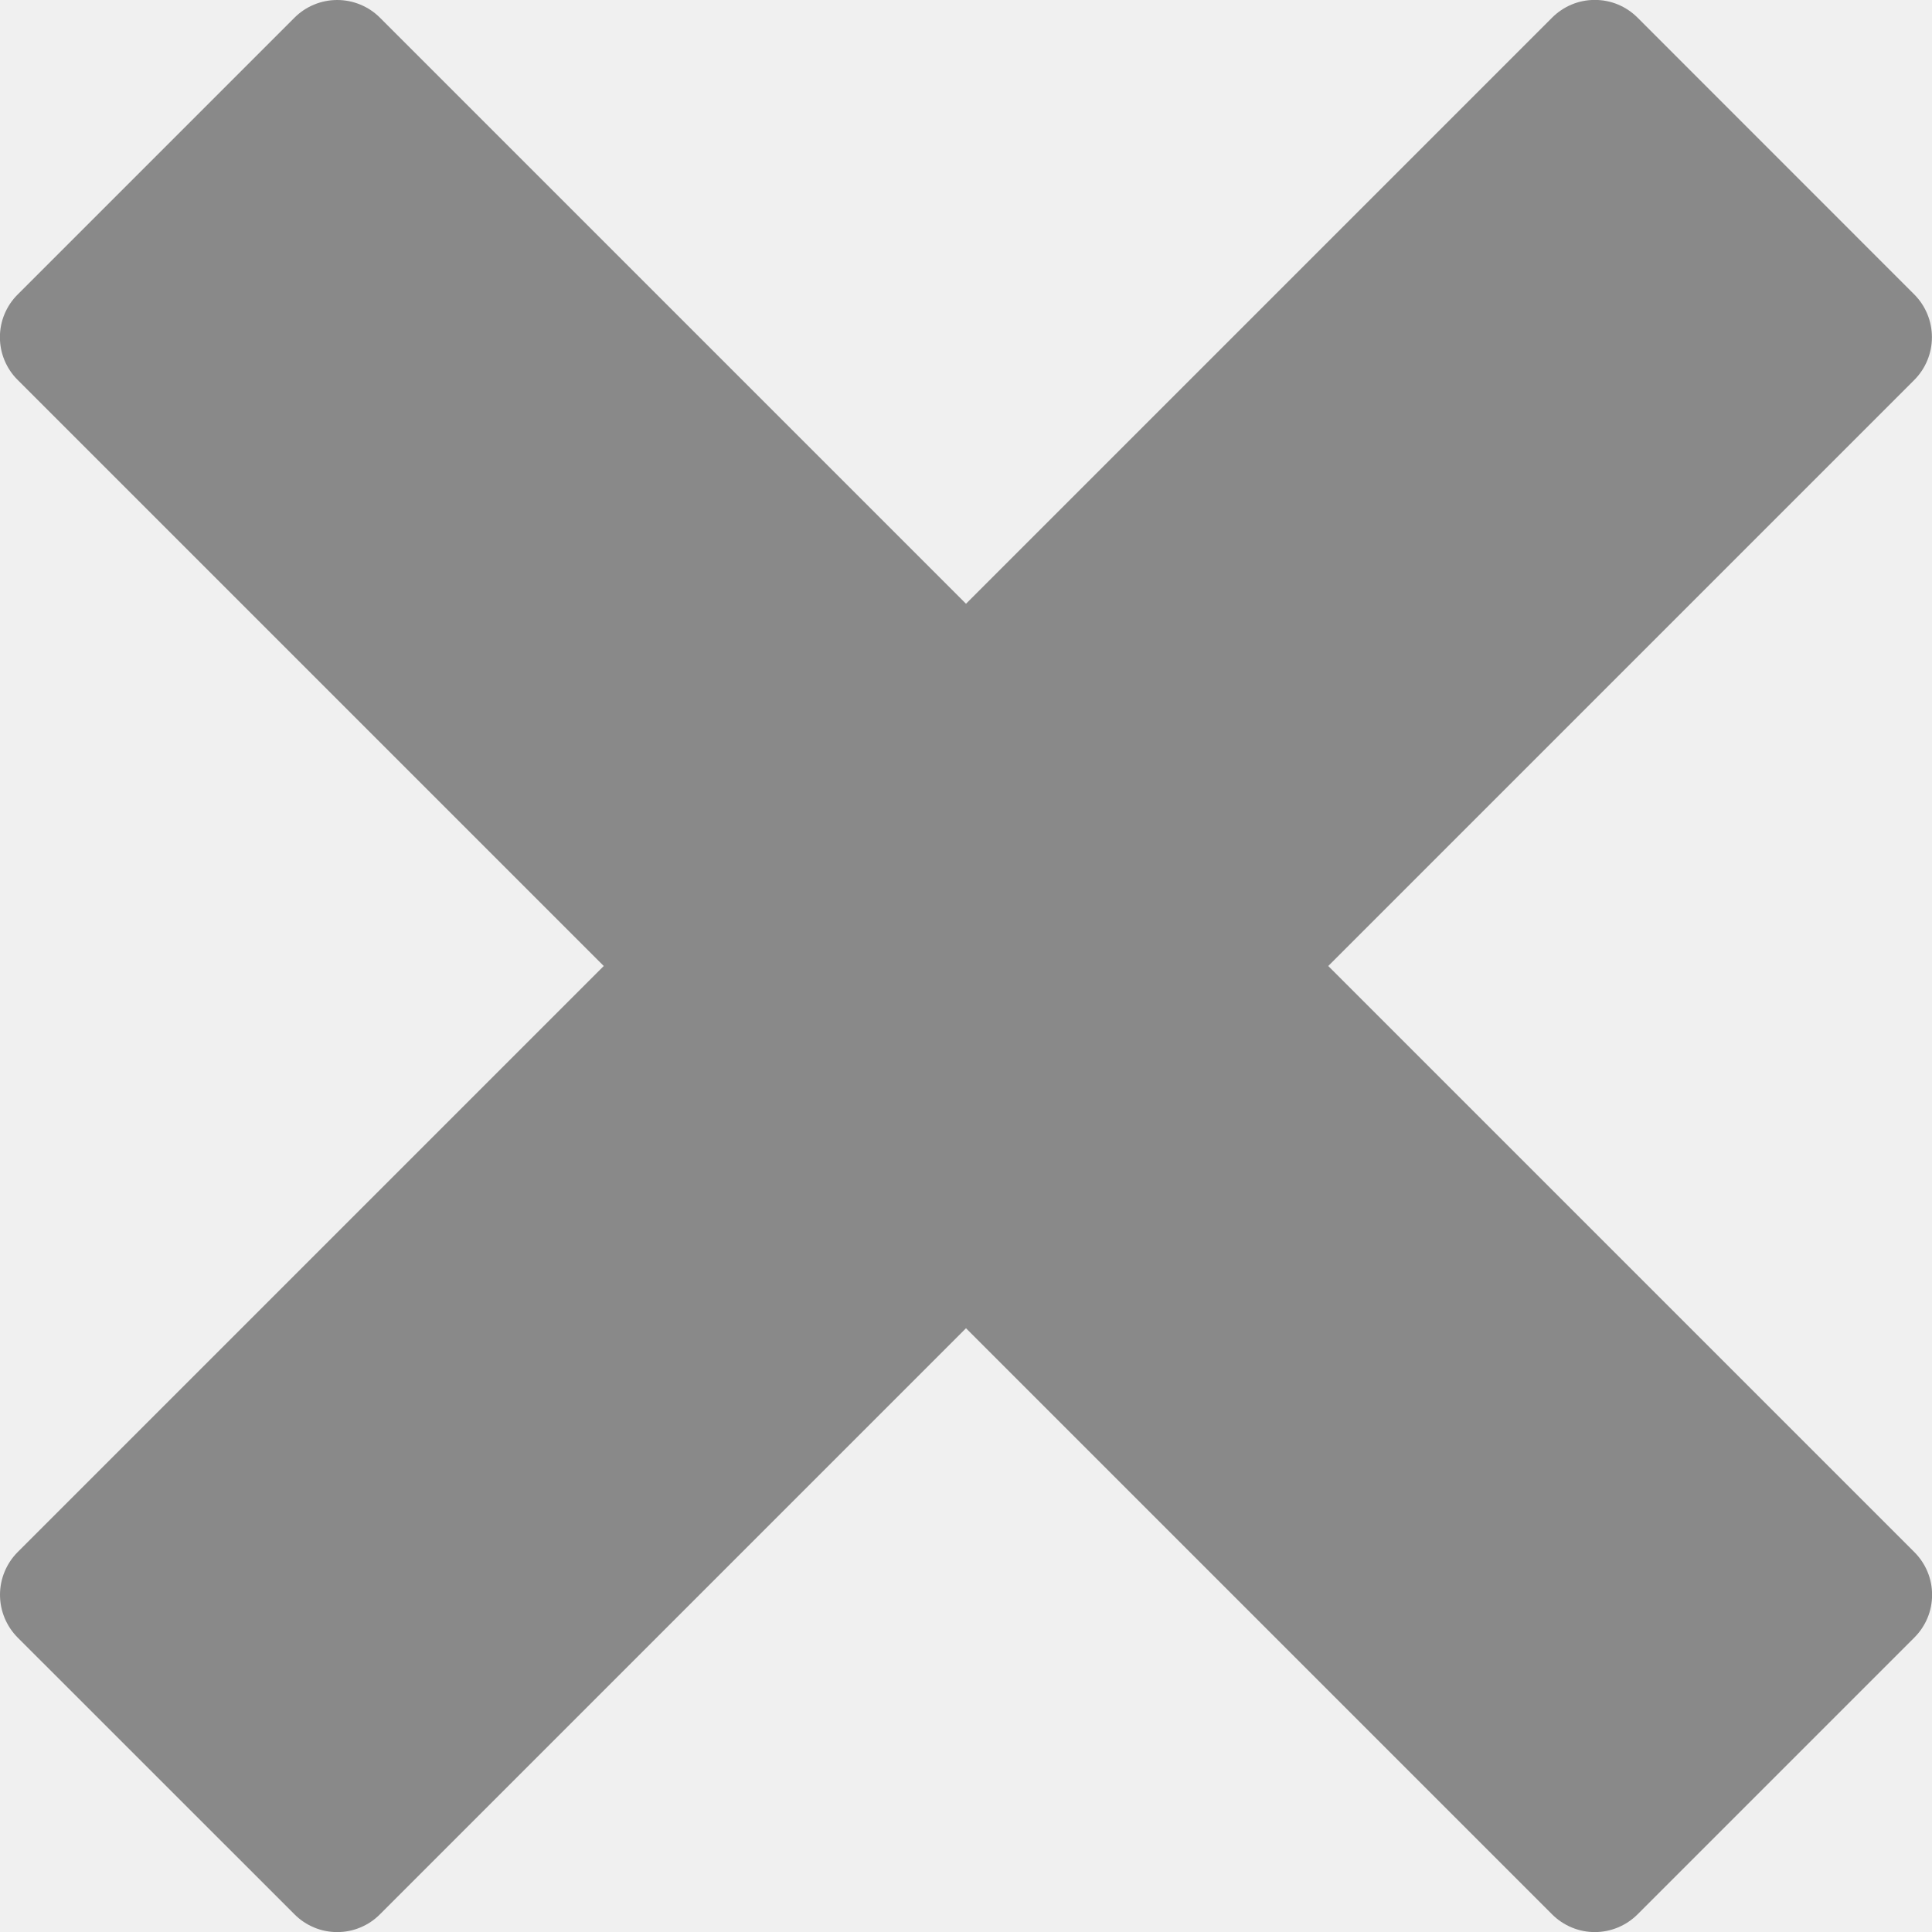
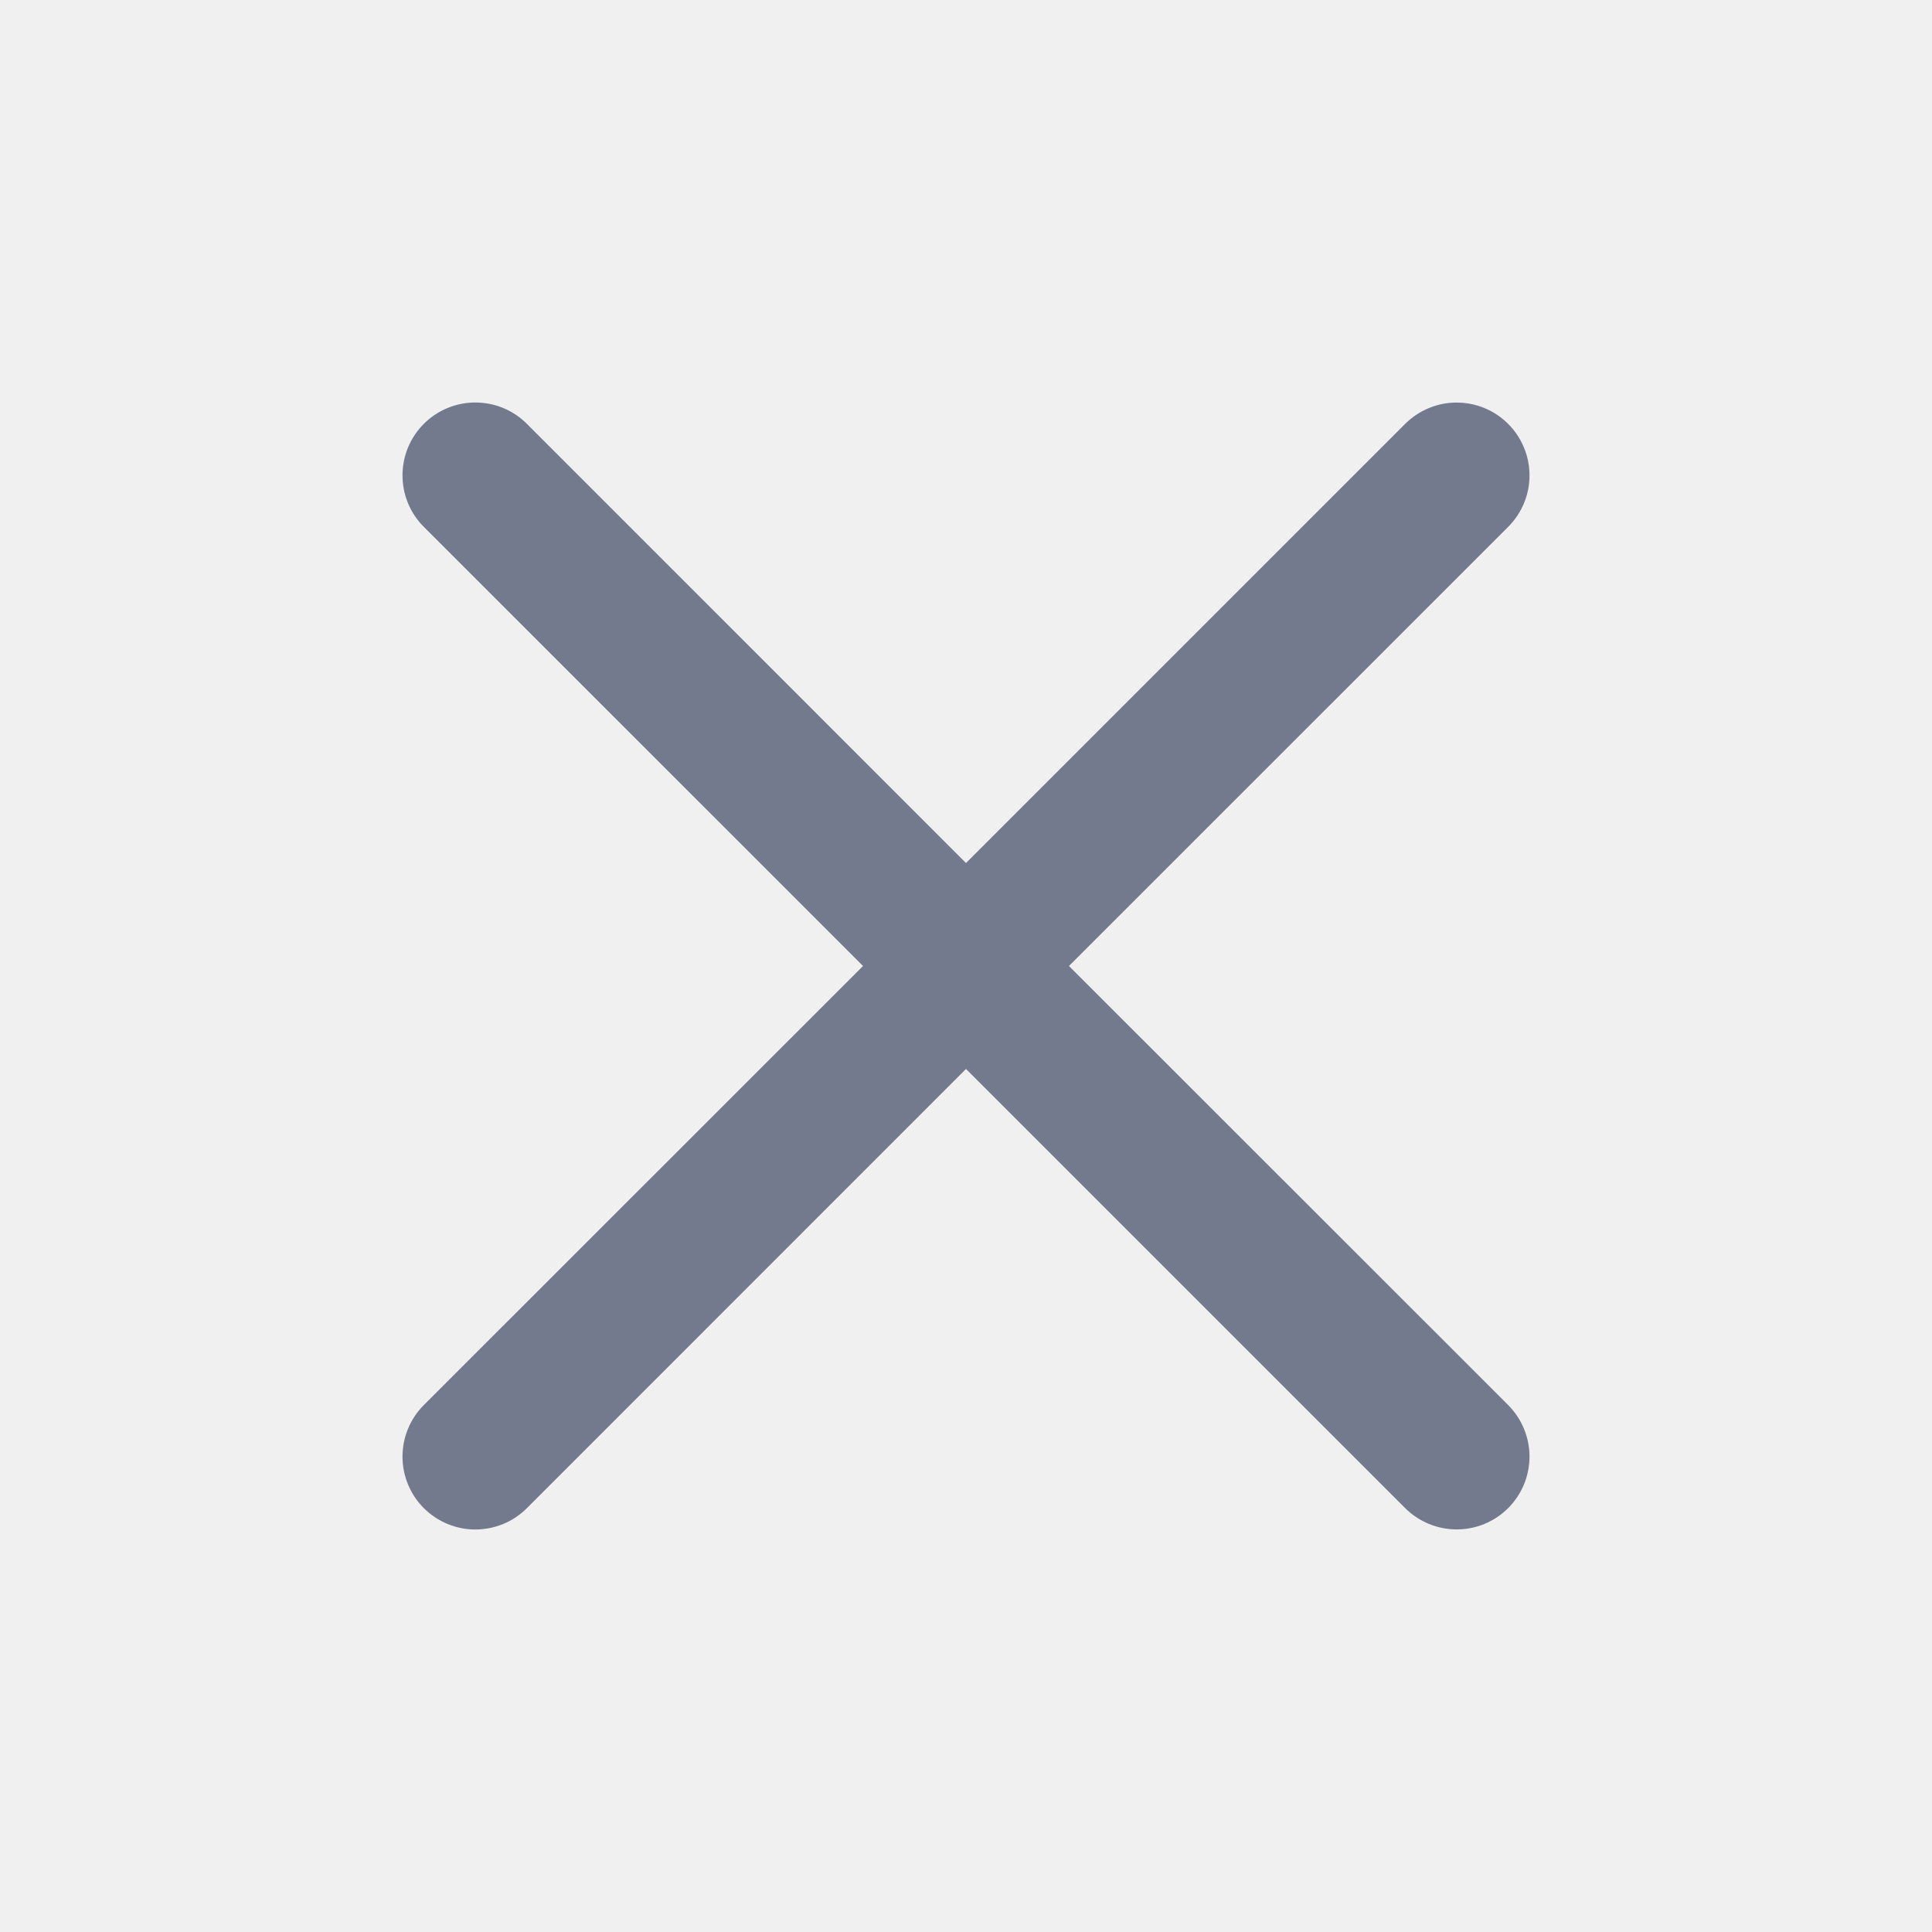
<svg xmlns="http://www.w3.org/2000/svg" width="24" height="24" viewBox="0 0 24 24" fill="none">
-   <g clip-path="url(#clip0_343_7120)">
-     <path d="M23.781 19.281L16.5 12L23.781 4.719C23.921 4.578 23.999 4.388 23.999 4.189C23.999 3.99 23.921 3.8 23.781 3.659L20.342 0.219C20.272 0.149 20.19 0.094 20.099 0.056C20.008 0.018 19.91 -0.001 19.811 -0.001C19.713 -0.001 19.615 0.018 19.524 0.056C19.433 0.094 19.351 0.149 19.281 0.219L12 7.5L4.719 0.219C4.579 0.079 4.388 -0 4.189 -0C3.99 -0 3.799 0.079 3.659 0.219L0.219 3.659C0.149 3.728 0.094 3.811 0.056 3.902C0.018 3.993 -0.001 4.09 -0.001 4.189C-0.001 4.288 0.018 4.385 0.056 4.476C0.094 4.567 0.149 4.65 0.219 4.719L7.5 12L0.219 19.281C0.079 19.422 -0 19.613 -0 19.811C-0 20.01 0.079 20.201 0.219 20.342L3.659 23.781C3.728 23.851 3.811 23.906 3.902 23.944C3.993 23.982 4.09 24.001 4.189 24.001C4.288 24.001 4.385 23.982 4.476 23.944C4.567 23.906 4.65 23.851 4.719 23.781L12 16.5L19.281 23.781C19.422 23.922 19.613 24.001 19.811 24.001C20.01 24.001 20.201 23.922 20.342 23.781L23.781 20.342C23.851 20.272 23.906 20.19 23.944 20.099C23.982 20.008 24.001 19.91 24.001 19.811C24.001 19.713 23.982 19.615 23.944 19.524C23.906 19.433 23.851 19.351 23.781 19.281Z" fill="#898989" />
-   </g>
-   <defs>
-     <clipPath id="clip0_343_7120">
-       <rect width="24" height="24" fill="white" />
-     </clipPath>
-   </defs>
+   <path fill-rule="evenodd" clip-rule="evenodd" d="M18.735 6.545C18.819 6.461 18.885 6.362 18.931 6.252C18.977 6.142 19 6.025 19 5.906C19 5.787 18.977 5.669 18.931 5.56C18.886 5.45 18.819 5.35 18.735 5.266C18.651 5.182 18.552 5.115 18.442 5.07C18.332 5.024 18.215 5.001 18.096 5.001C17.977 5 17.859 5.024 17.75 5.069C17.64 5.115 17.54 5.181 17.456 5.265L12 10.721L6.545 5.265C6.376 5.095 6.145 5 5.905 5C5.665 5 5.435 5.095 5.265 5.265C5.095 5.435 5 5.665 5 5.905C5 6.145 5.095 6.376 5.265 6.545L10.721 12L5.265 17.454C5.181 17.538 5.114 17.638 5.069 17.748C5.023 17.858 5 17.976 5 18.095C5 18.213 5.023 18.331 5.069 18.441C5.114 18.551 5.181 18.651 5.265 18.735C5.435 18.904 5.665 19 5.905 19C6.024 19 6.142 18.976 6.252 18.931C6.362 18.885 6.461 18.819 6.545 18.735L12 13.279L17.456 18.735C17.626 18.904 17.856 18.999 18.096 18.999C18.336 18.999 18.566 18.904 18.735 18.734C18.905 18.564 19 18.334 19 18.094C19 17.854 18.904 17.624 18.735 17.454L13.279 12L18.735 6.545Z" fill="#737A8E" />
</svg>
